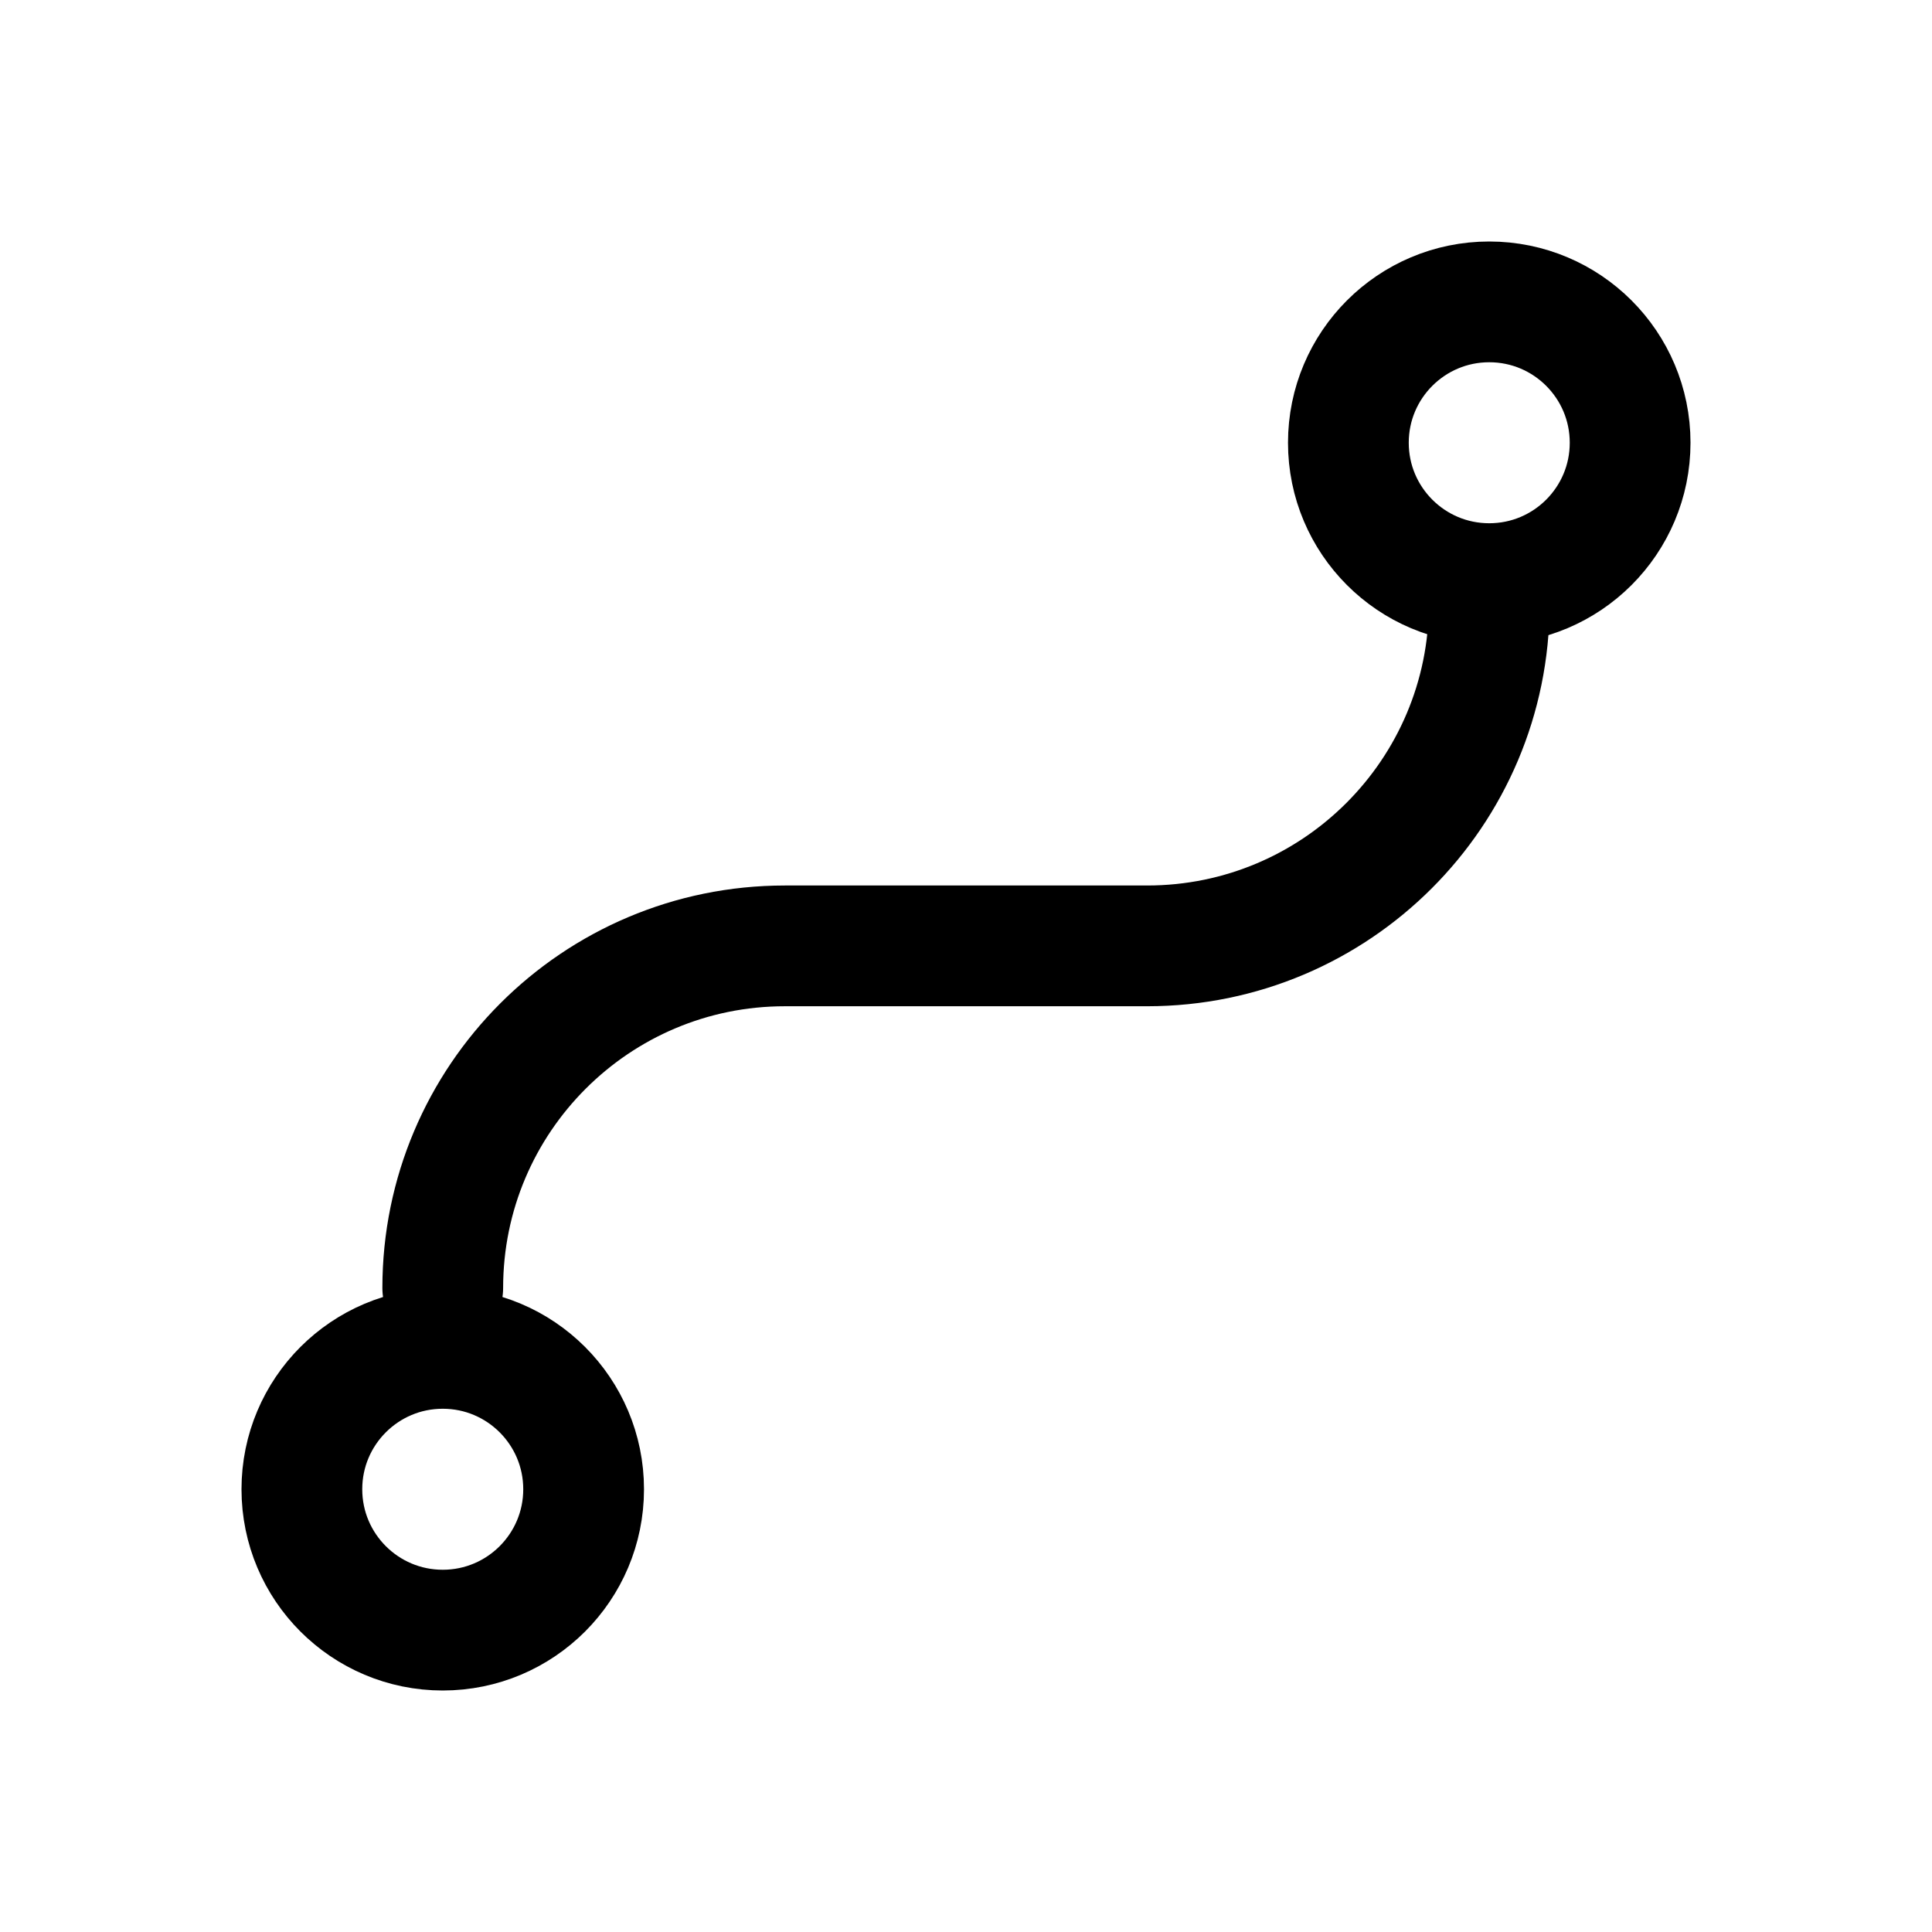
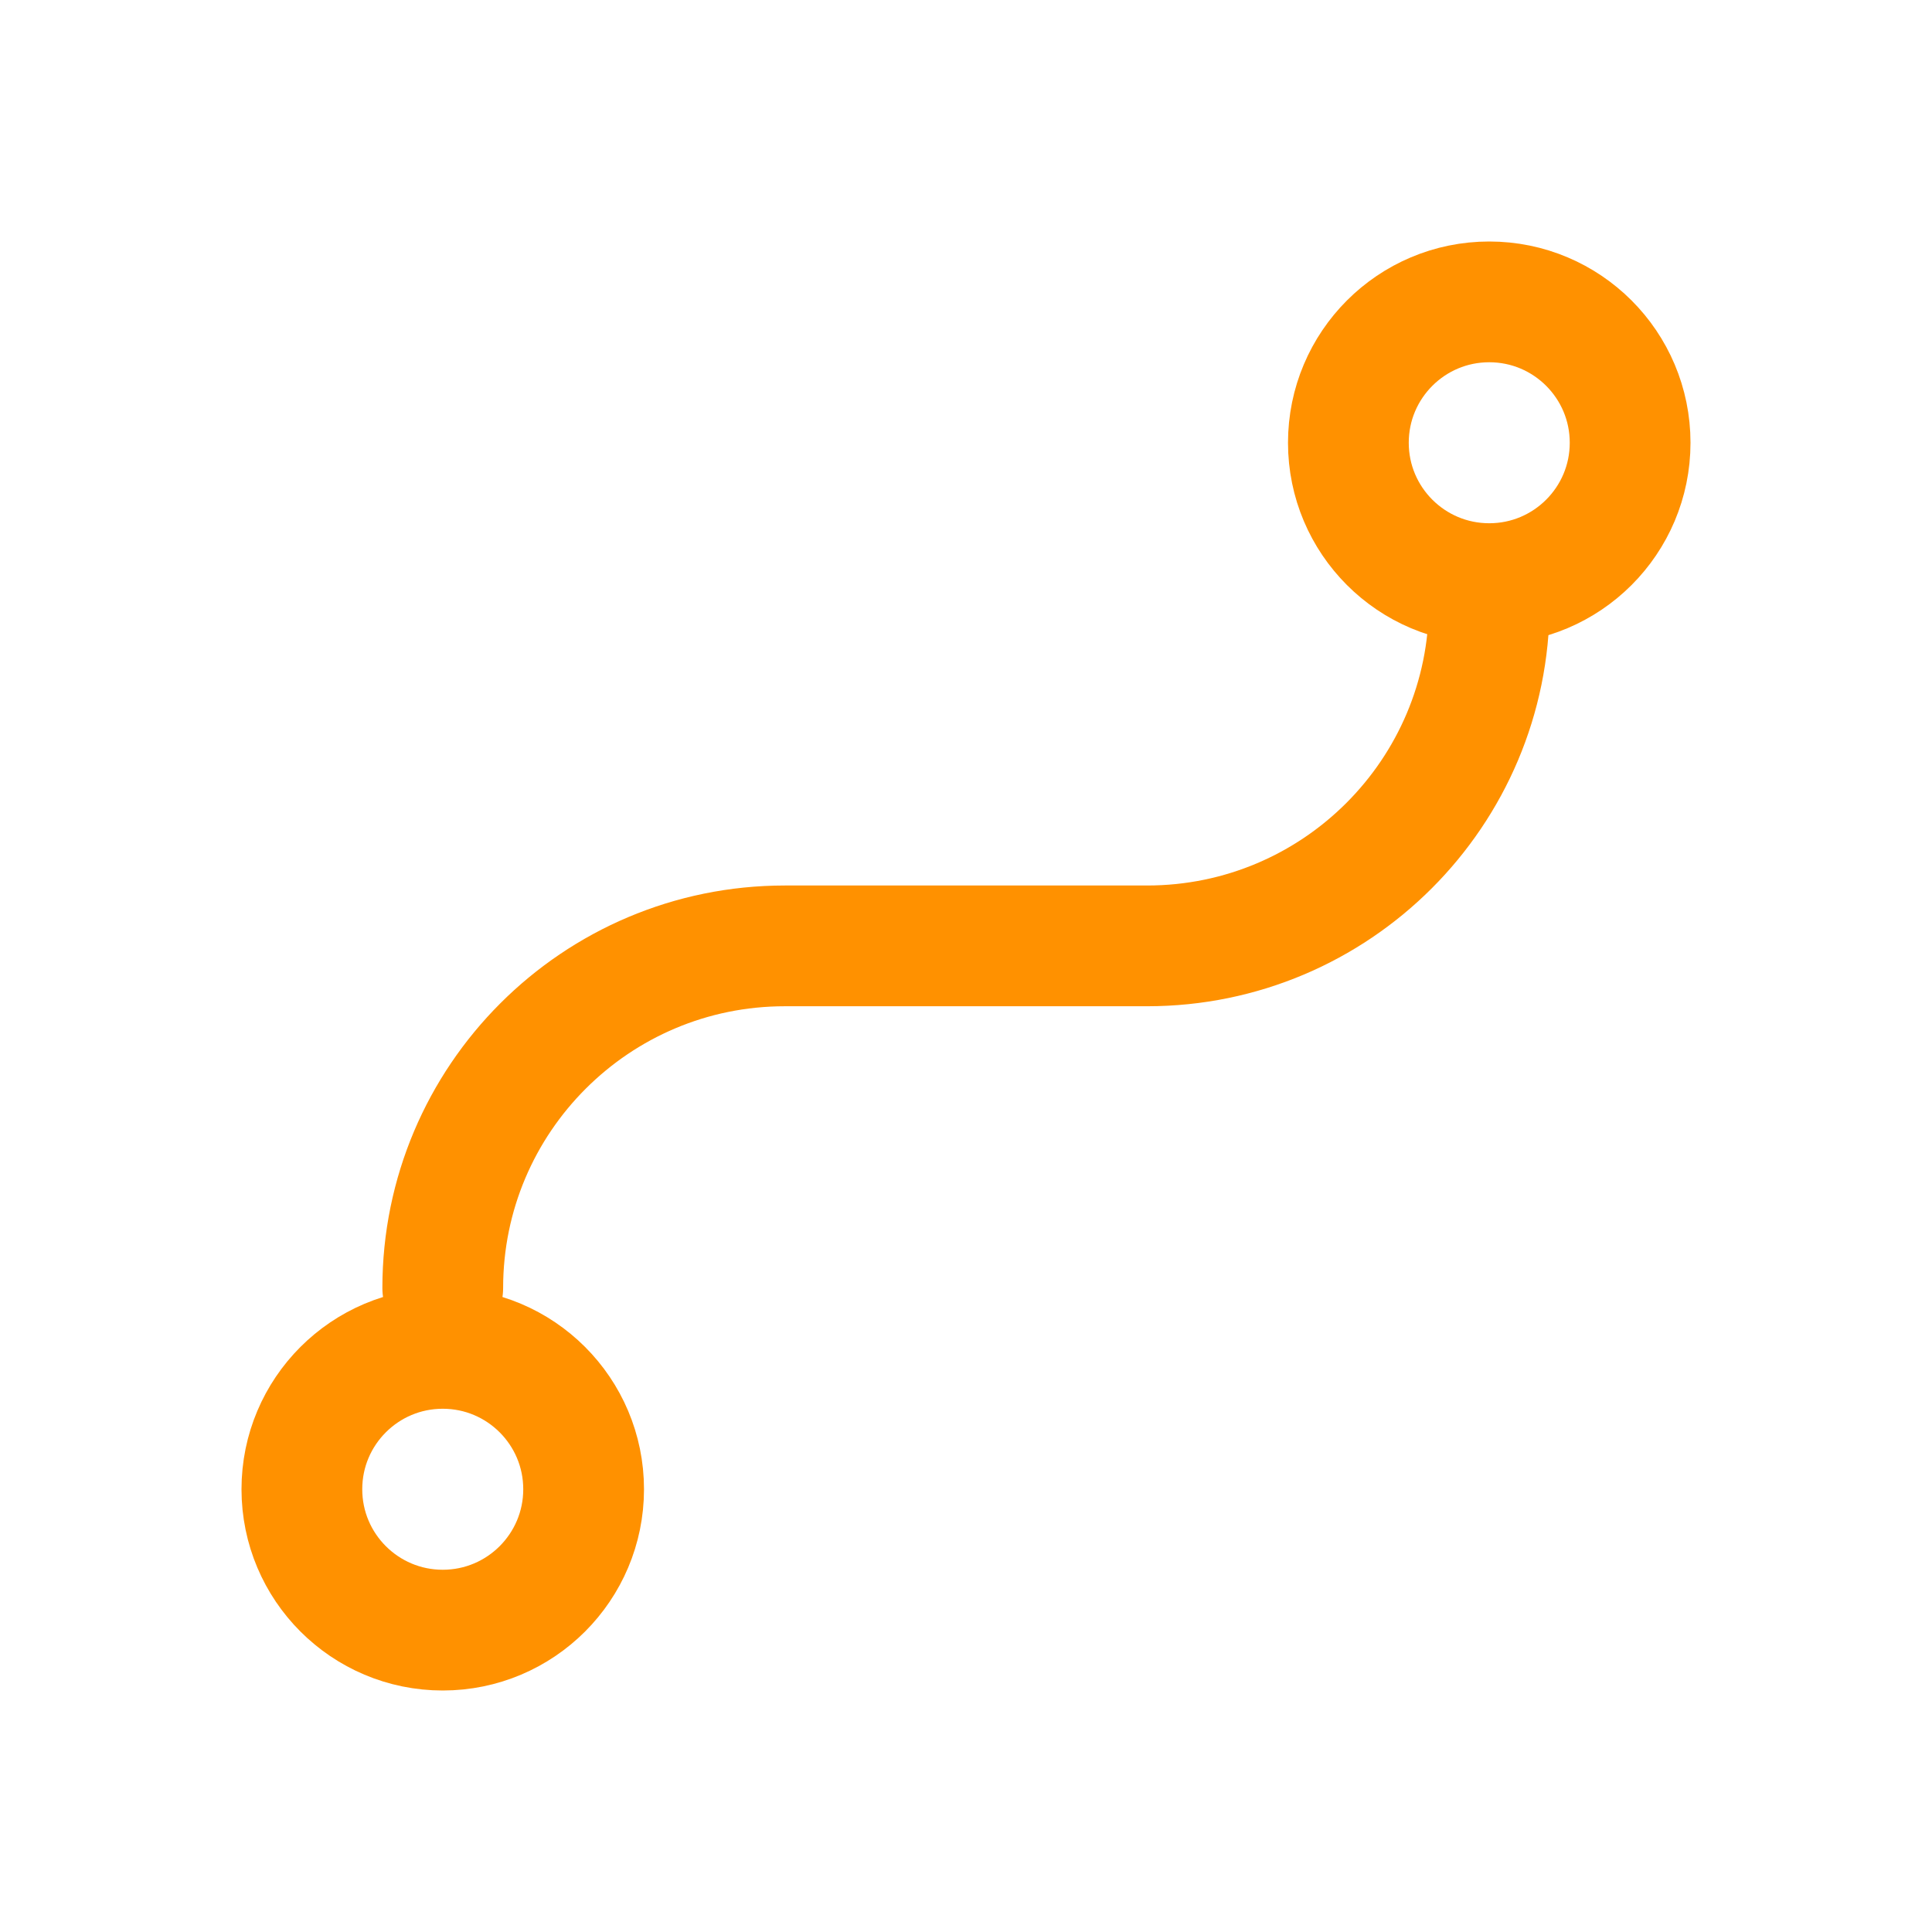
<svg xmlns="http://www.w3.org/2000/svg" width="24" height="24" viewBox="0 0 24 24" fill="none">
-   <path d="M18.5 7.5v0a4.25 4.25 0 0 1-4.25 4.25h-4.5A4.25 4.25 0 0 0 5.5 16v0" stroke="currentColor" stroke-width="1.5" stroke-linecap="round" />
-   <rect x="16.75" y="3.75" width="3.5" height="3.5" rx="1.75" stroke="currentColor" stroke-width="1.5" />
-   <rect x="3.75" y="16.75" width="3.5" height="3.5" rx="1.75" stroke="currentColor" stroke-width="1.5" />
+   <path d="M18.5 7.5v0a4.25 4.25 0 0 1-4.25 4.25h-4.5A4.25 4.25 0 0 0 5.5 16v0" stroke="#ff9100" stroke-width="1.5" stroke-linecap="round" />
+   <rect x="16.75" y="3.75" width="3.5" height="3.5" rx="1.75" stroke="#ff9100" stroke-width="1.5" />
+   <rect x="3.75" y="16.75" width="3.5" height="3.5" rx="1.75" stroke="#ff9100" stroke-width="1.5" />
</svg>
